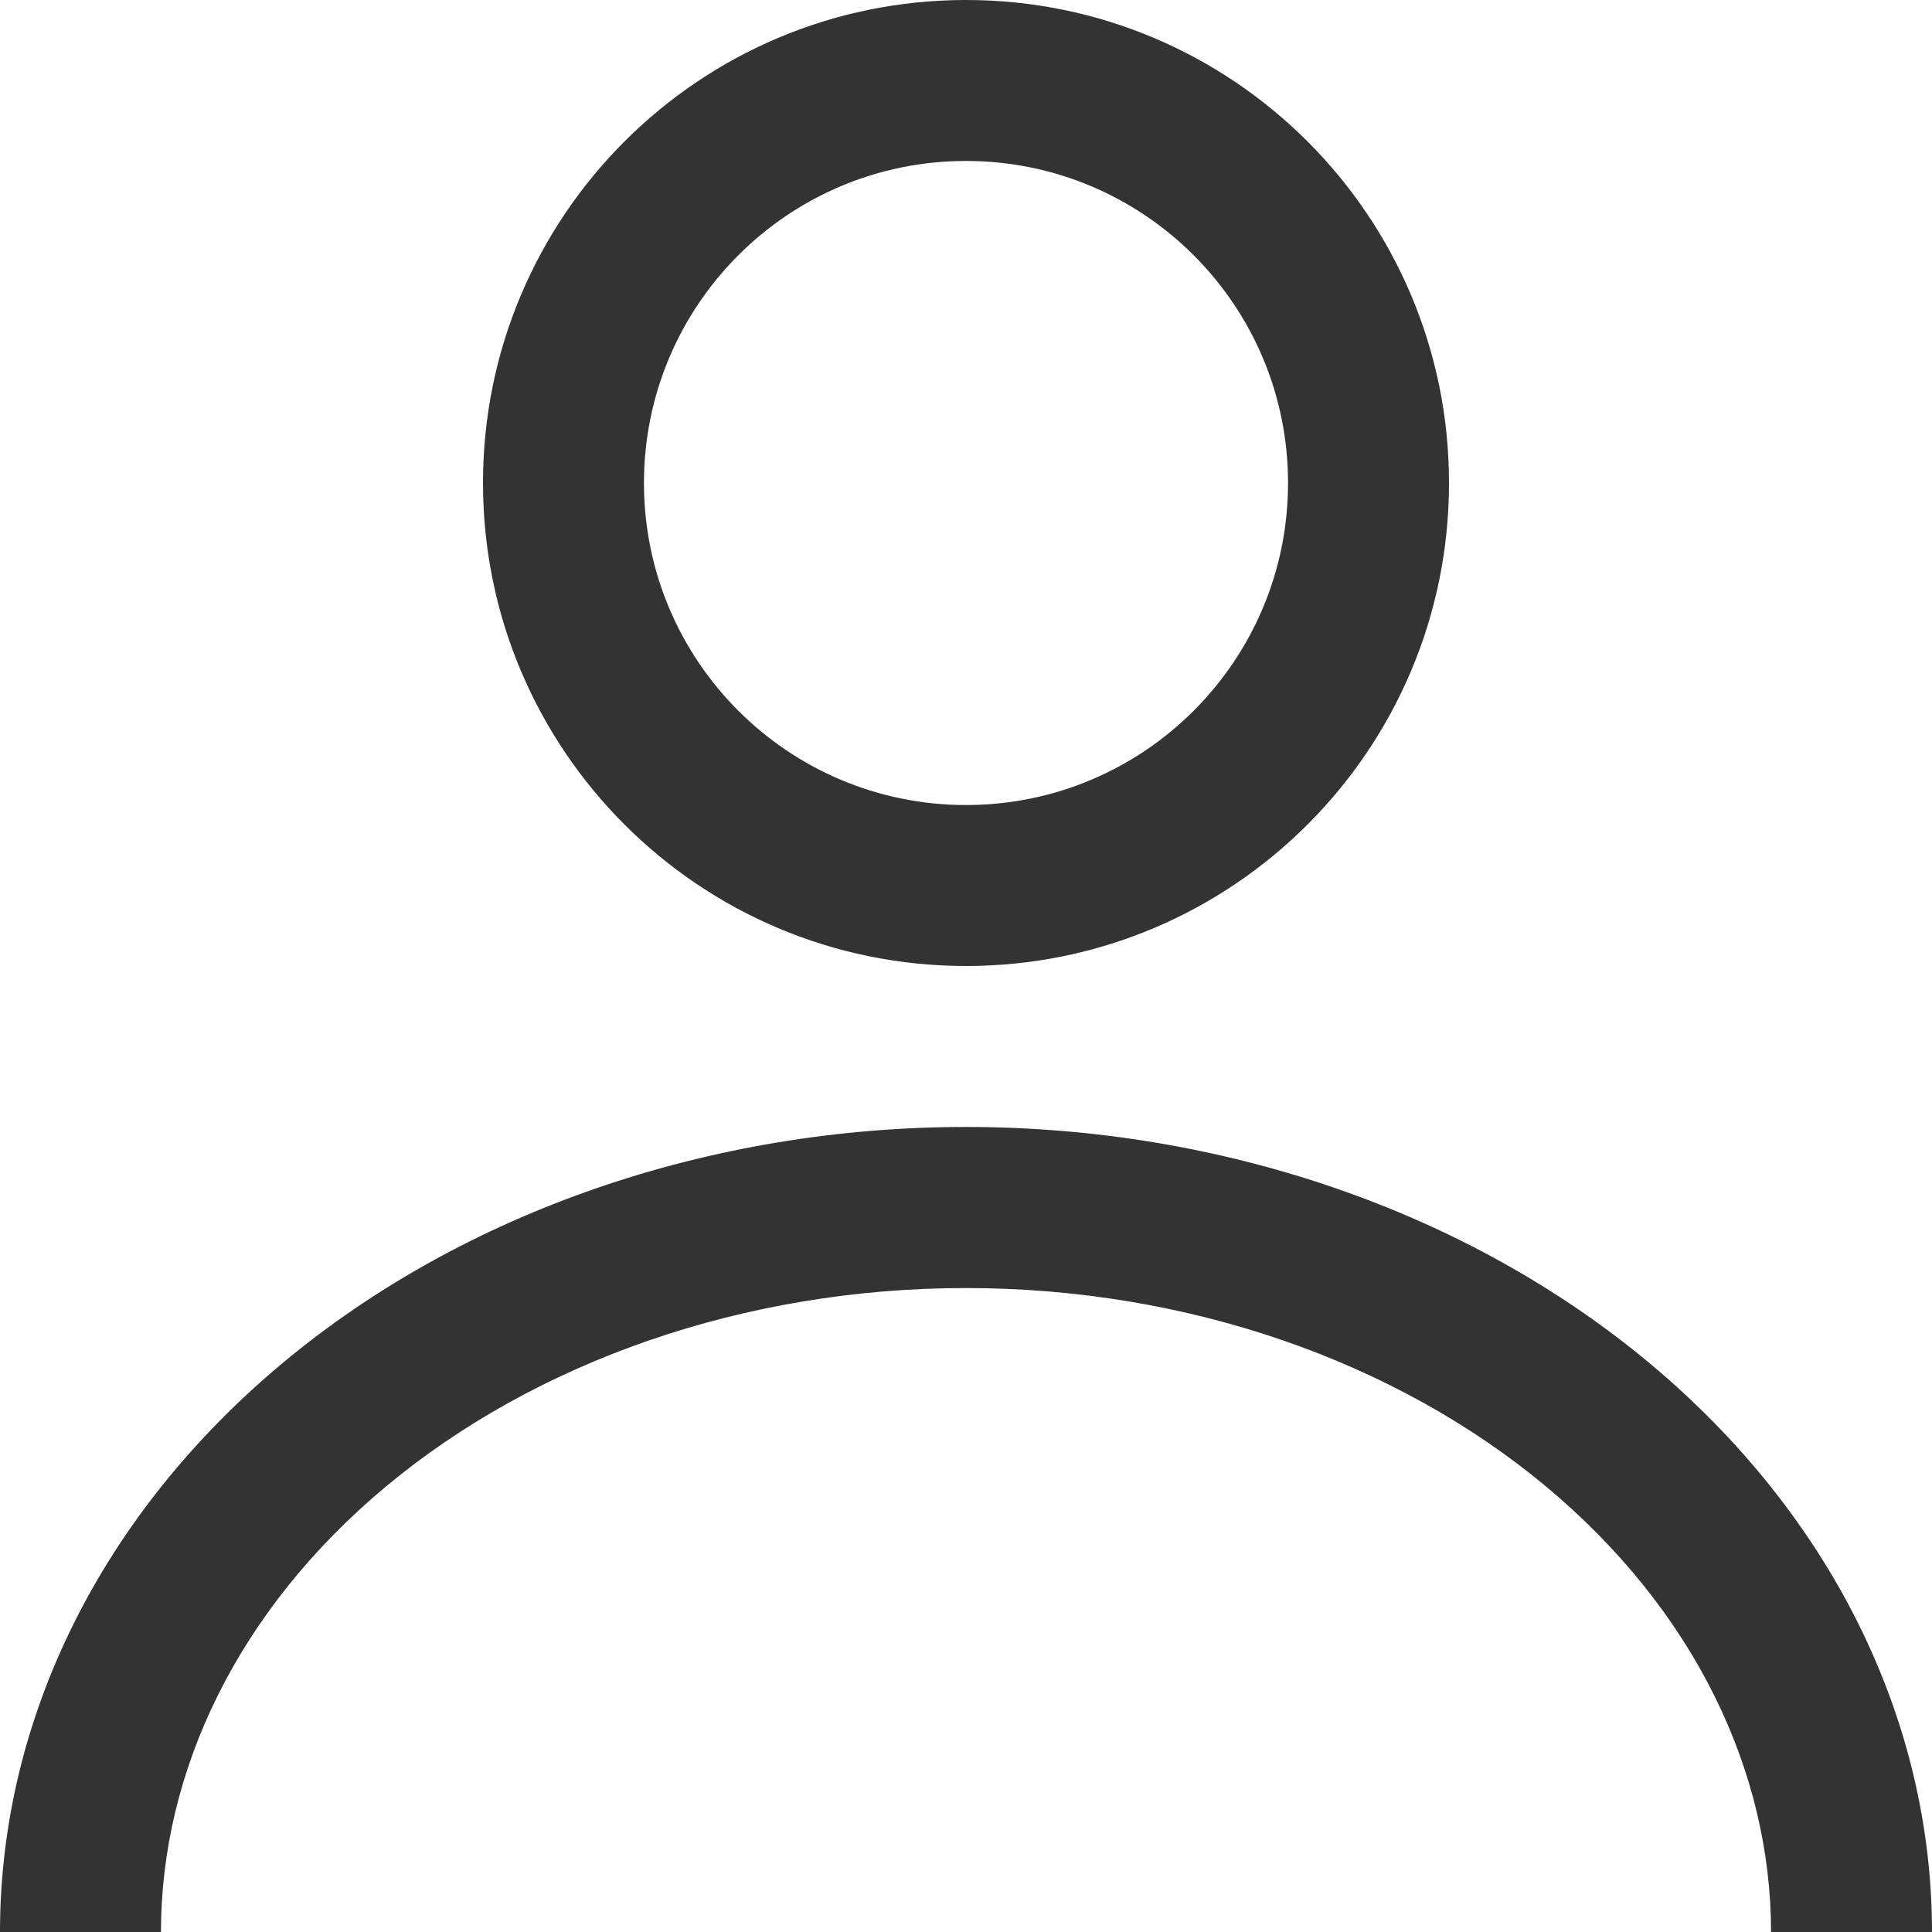
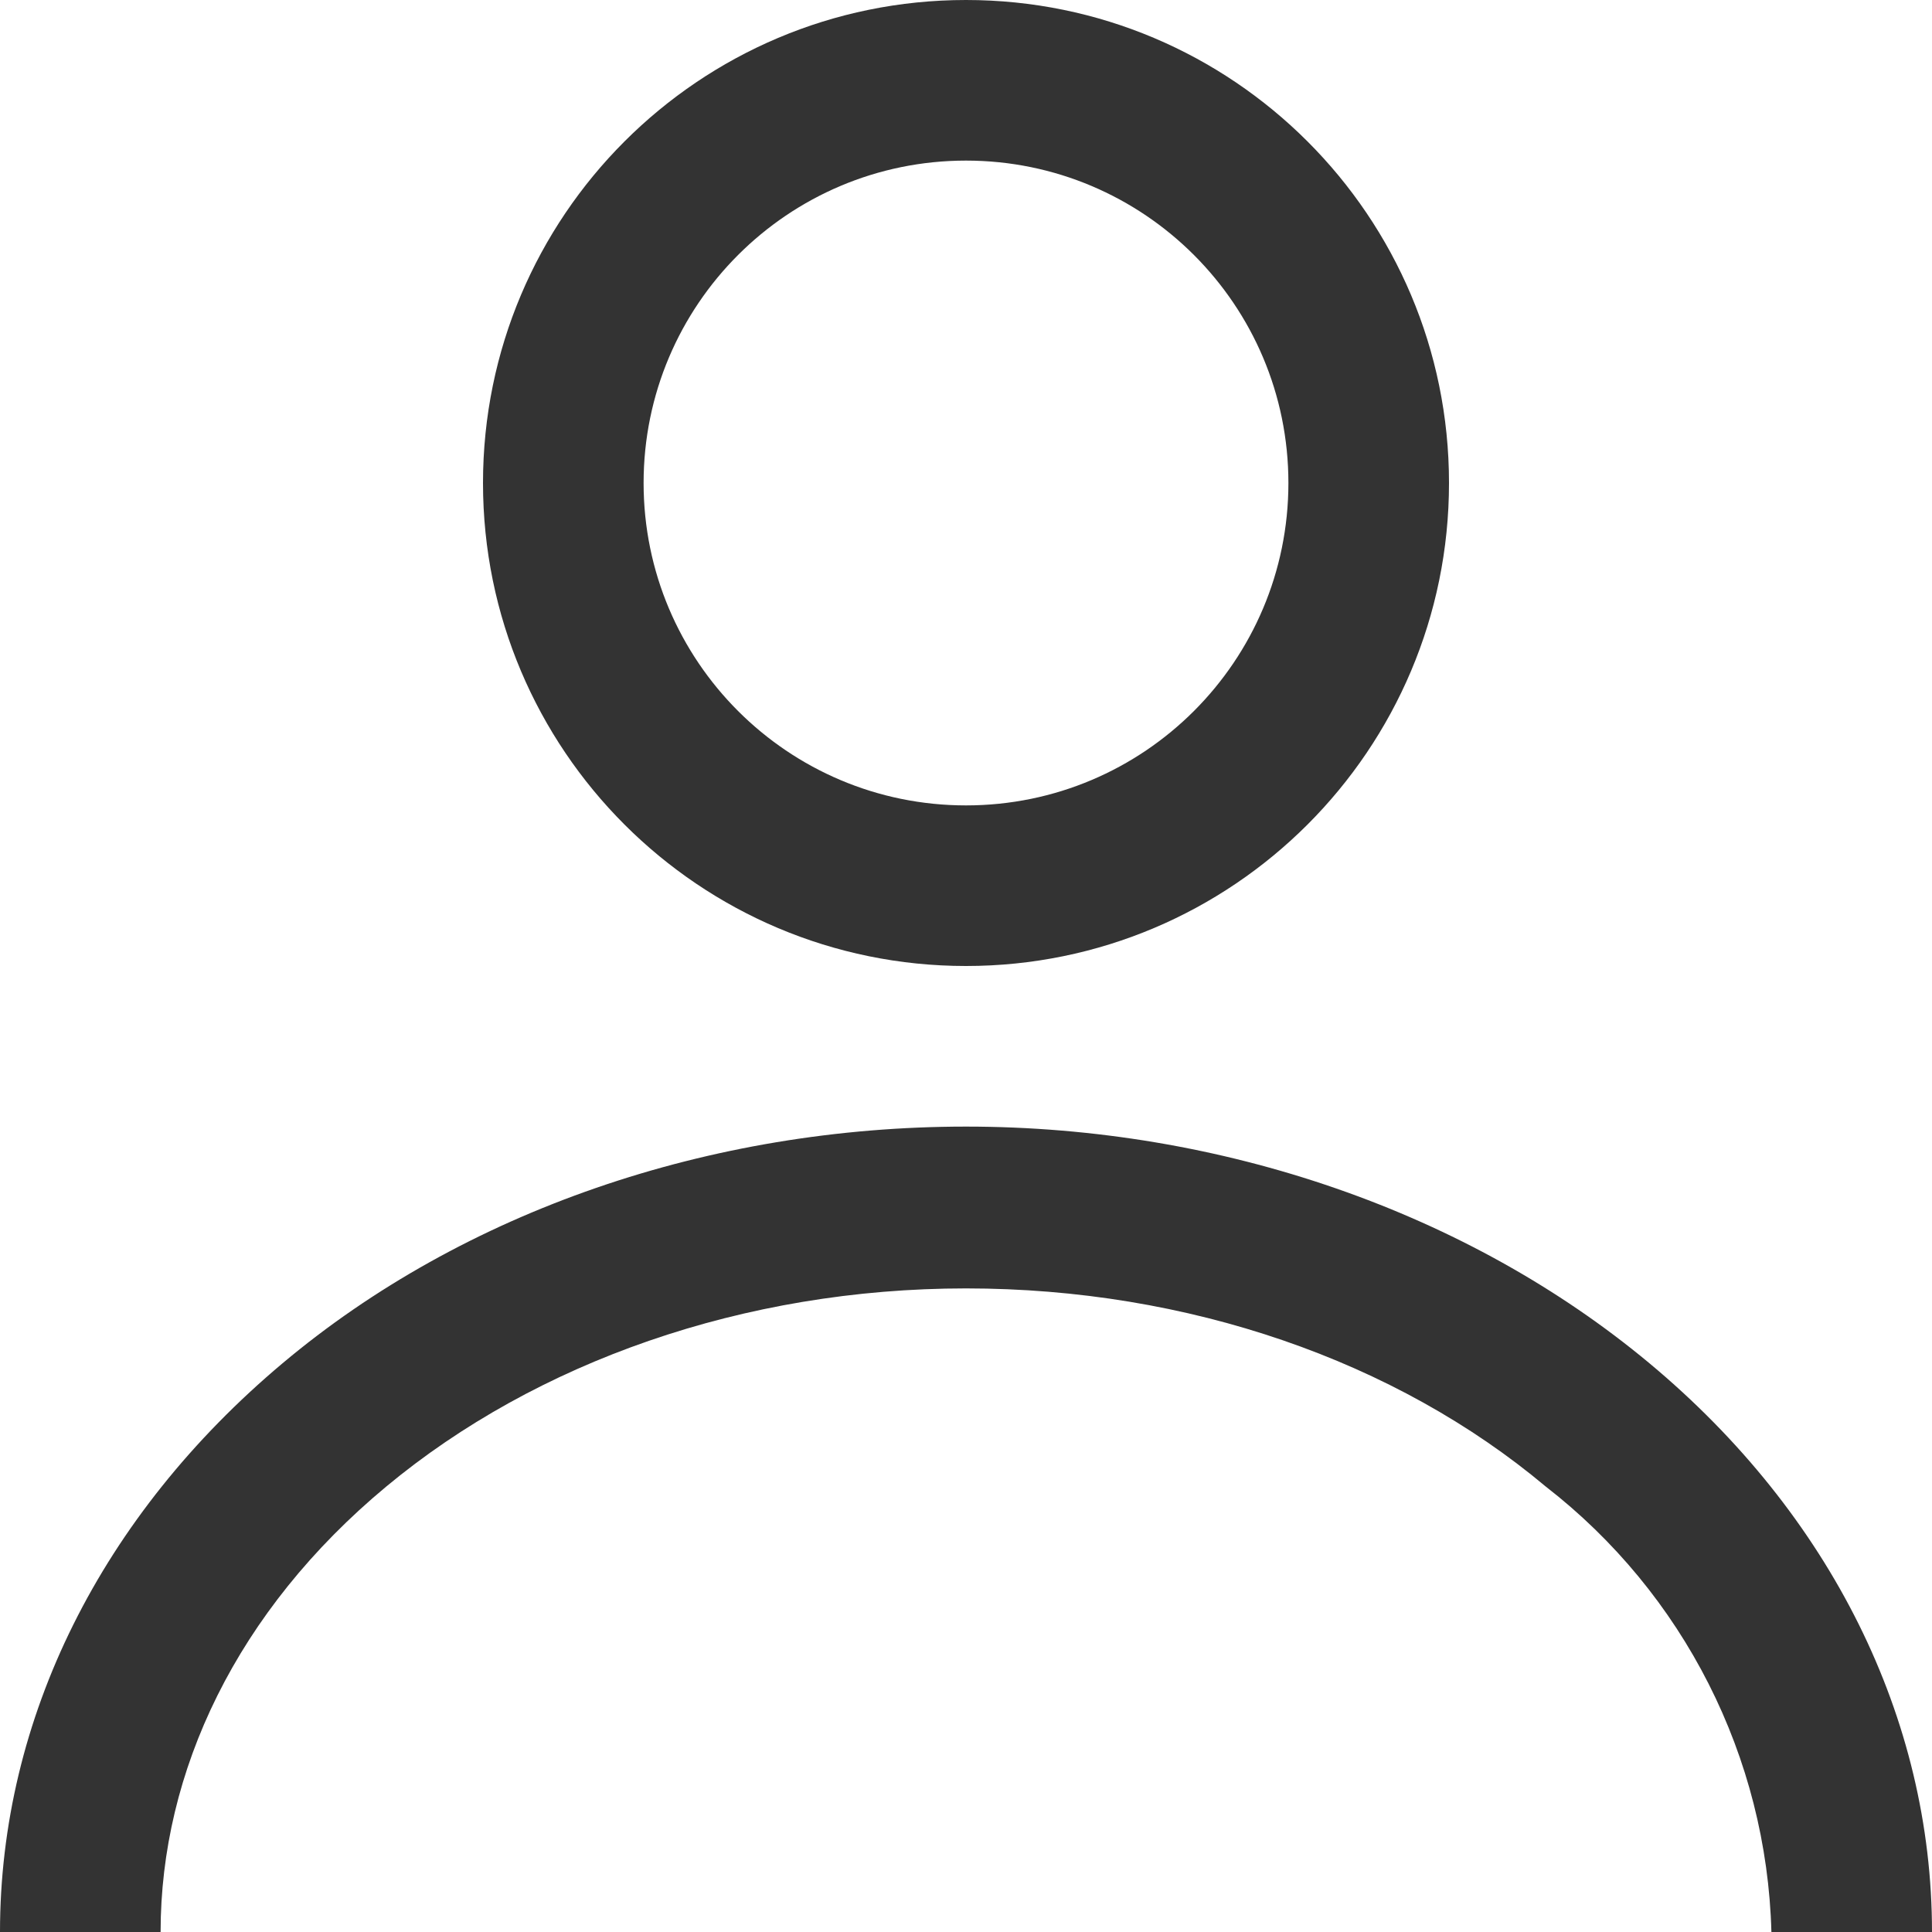
- <svg xmlns="http://www.w3.org/2000/svg" width="16" height="16" viewBox="0 0 16 16" fill="none">
-   <path fill-rule="evenodd" clip-rule="evenodd" d="M10.667 4a2.667 2.667 0 1 1-5.334 0 2.667 2.667 0 0 1 5.334 0ZM12 4a4 4 0 1 1-8 0 4 4 0 0 1 8 0Zm-8.803 8.31C4.437 11.277 6.16 10.667 8 10.667s3.564.61 4.803 1.643c1.232 1.027 1.864 2.362 1.864 3.69H16c0-1.768-.843-3.464-2.343-4.714-1.5-1.25-3.535-1.953-5.657-1.953s-4.157.703-5.657 1.953S0 14.232 0 16h1.333c0-1.328.632-2.663 1.864-3.69Z" fill="#333" />
+ <svg xmlns="http://www.w3.org/2000/svg" viewBox="0 0 16 16" fill="none">
+   <path fill-rule="evenodd" clip-rule="evenodd" d="M10.67 4a2.67 2.67 0 1 1-5.34 0 2.67 2.67 0 0 1 5.34 0Zm1.33 0a4 4 0 1 1-8 0 4 4 0 0 1 8 0Zm-8.8 8.31c1.24-1.03 2.96-1.64 4.8-1.64s3.56.6 4.8 1.64a4.83 4.83 0 0 1 1.87 3.69h1.33c0-1.77-.84-3.46-2.34-4.71s-3.54-1.96-5.66-1.96-4.16.7-5.66 1.96-2.34 2.94-2.34 4.71h1.33c0-1.33.63-2.66 1.87-3.69Z" fill="#333" />
</svg>
